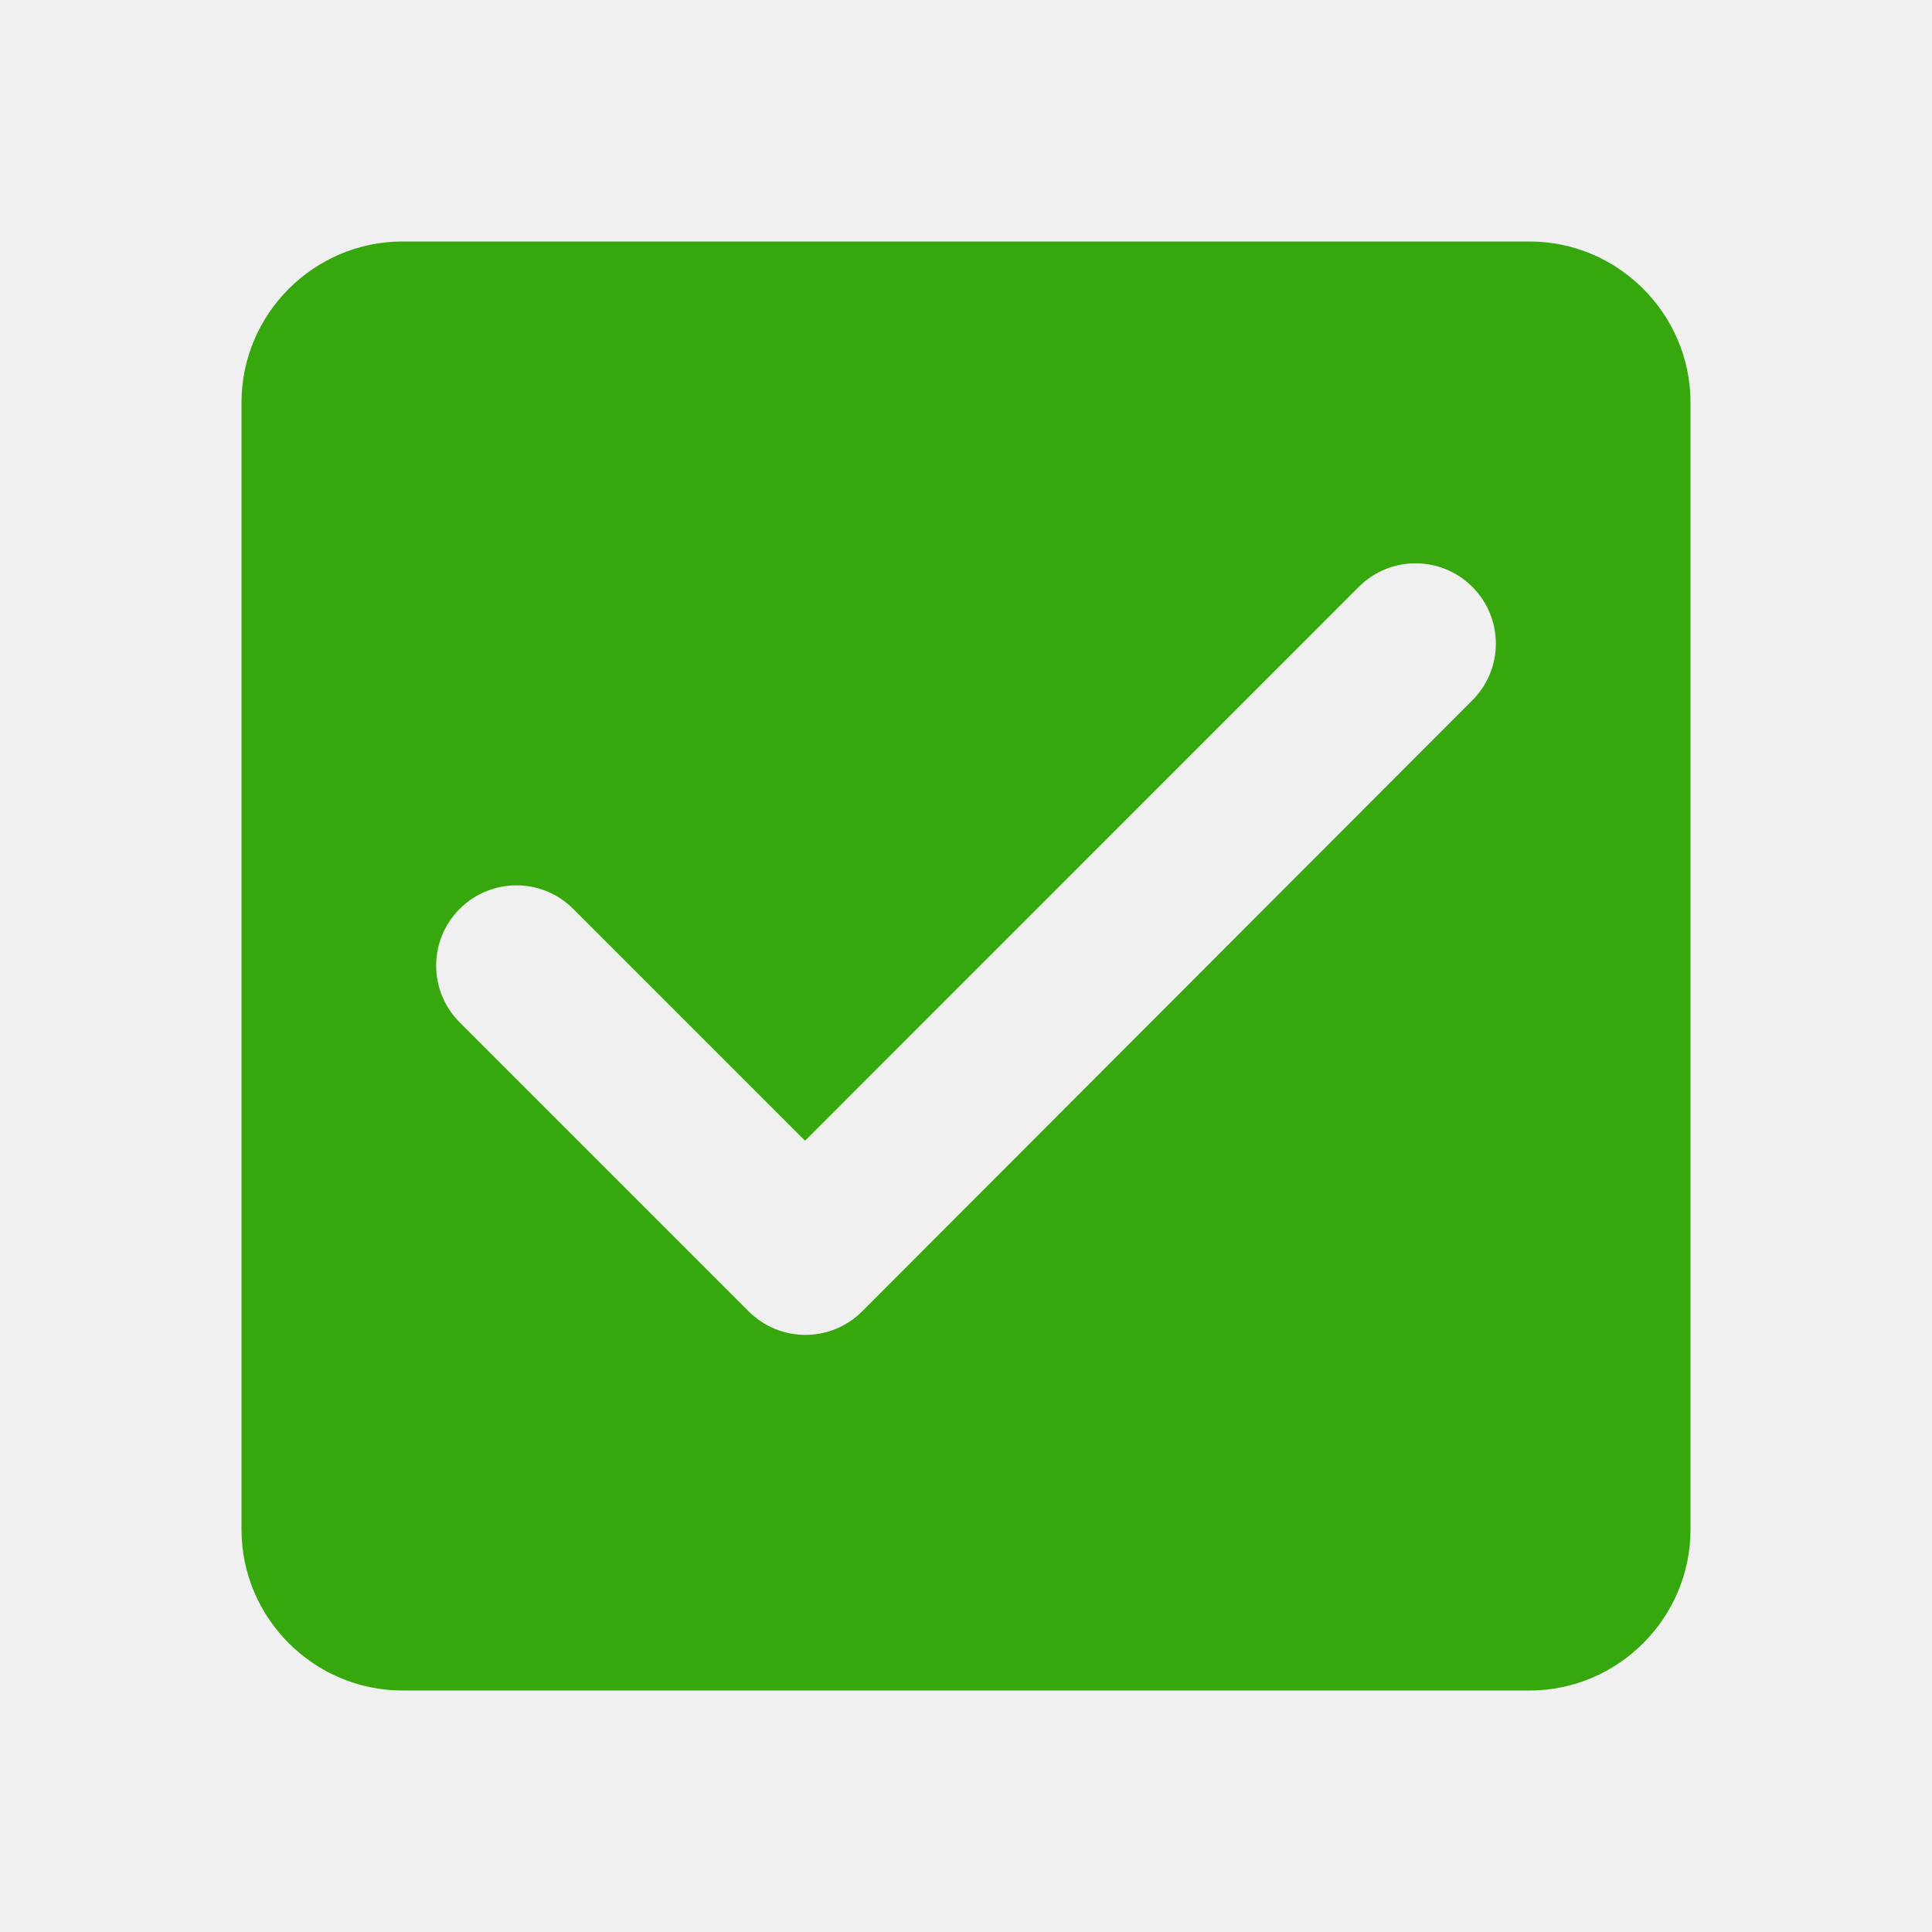
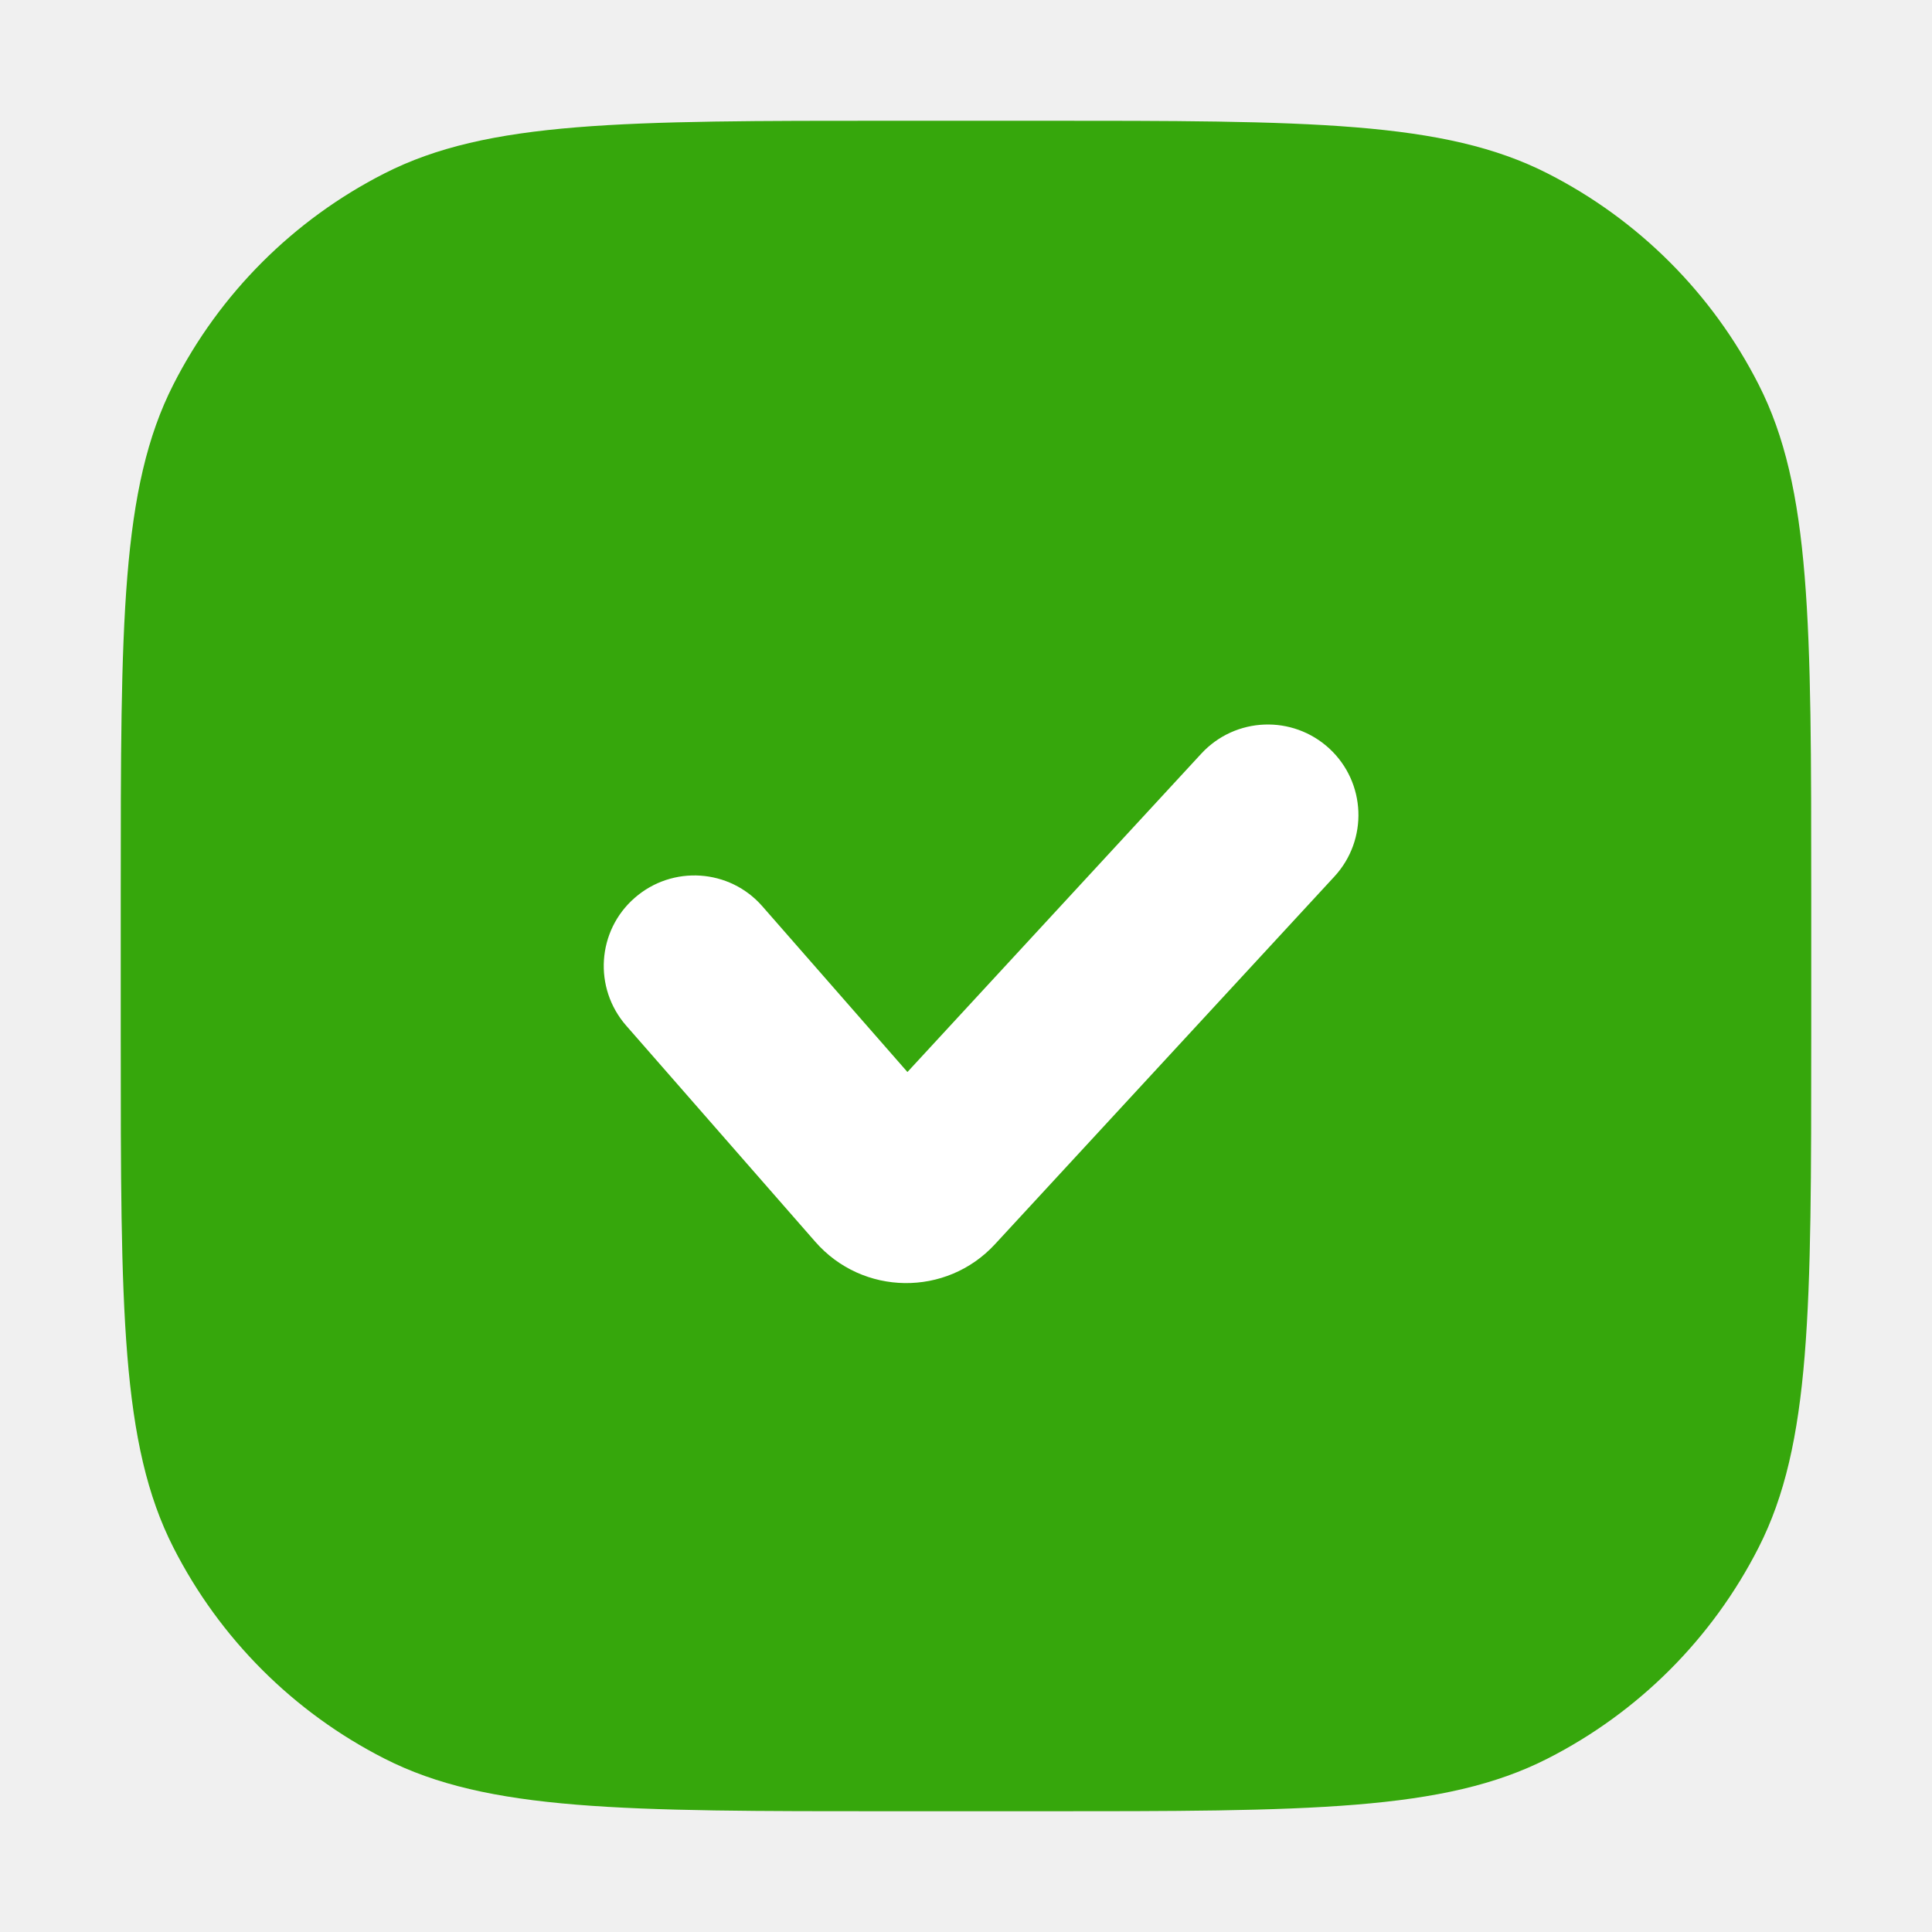
<svg xmlns="http://www.w3.org/2000/svg" width="16" height="16" viewBox="0 0 16 16" fill="none">
-   <g clip-path="url(#clip0_2235_1149)">
-     <path d="M12.667 2H3.333C2.6 2 2 2.6 2 3.333V12.667C2 13.4 2.6 14 3.333 14H12.667C13.4 14 14 13.4 14 12.667V3.333C14 2.6 13.4 2 12.667 2ZM7.14 10.86C6.88 11.12 6.46 11.12 6.2 10.86L3.807 8.467C3.547 8.207 3.547 7.787 3.807 7.527C4.067 7.267 4.487 7.267 4.747 7.527L6.667 9.447L11.253 4.86C11.513 4.6 11.933 4.6 12.193 4.86C12.453 5.12 12.453 5.54 12.193 5.8L7.14 10.86Z" fill="#36A70C" />
-   </g>
-   <defs>
-     <clipPath id="clip0_2235_1149">
-       <rect width="16" height="16" fill="white" />
-     </clipPath>
-   </defs>
+   <path d="M1 7.4C1 5.16 1 4.04 1.436 3.184C1.819 2.431 2.431 1.819 3.184 1.436C4.04 1 5.16 1 7.4 1H8.6C10.84 1 11.96 1 12.816 1.436C13.569 1.819 14.181 2.431 14.564 3.184C15 4.04 15 5.16 15 7.4V8.6C15 10.84 15 11.96 14.564 12.816C14.181 13.569 13.569 14.181 12.816 14.564C11.96 15 10.84 15 8.6 15H7.4C5.16 15 4.04 15 3.184 14.564C2.431 14.181 1.819 13.569 1.436 12.816C1 11.96 1 10.84 1 8.6V7.4Z" fill="#36A70C" />
+   <path fill-rule="evenodd" clip-rule="evenodd" d="M11.009 6.199C11.313 6.48 11.332 6.954 11.051 7.259L8.24 10.304C7.837 10.741 7.144 10.732 6.752 10.284L5.186 8.494C4.913 8.182 4.944 7.708 5.256 7.436C5.568 7.163 6.042 7.194 6.314 7.506L7.515 8.878L9.949 6.241C10.23 5.937 10.704 5.918 11.009 6.199Z" fill="white" />
</svg>
